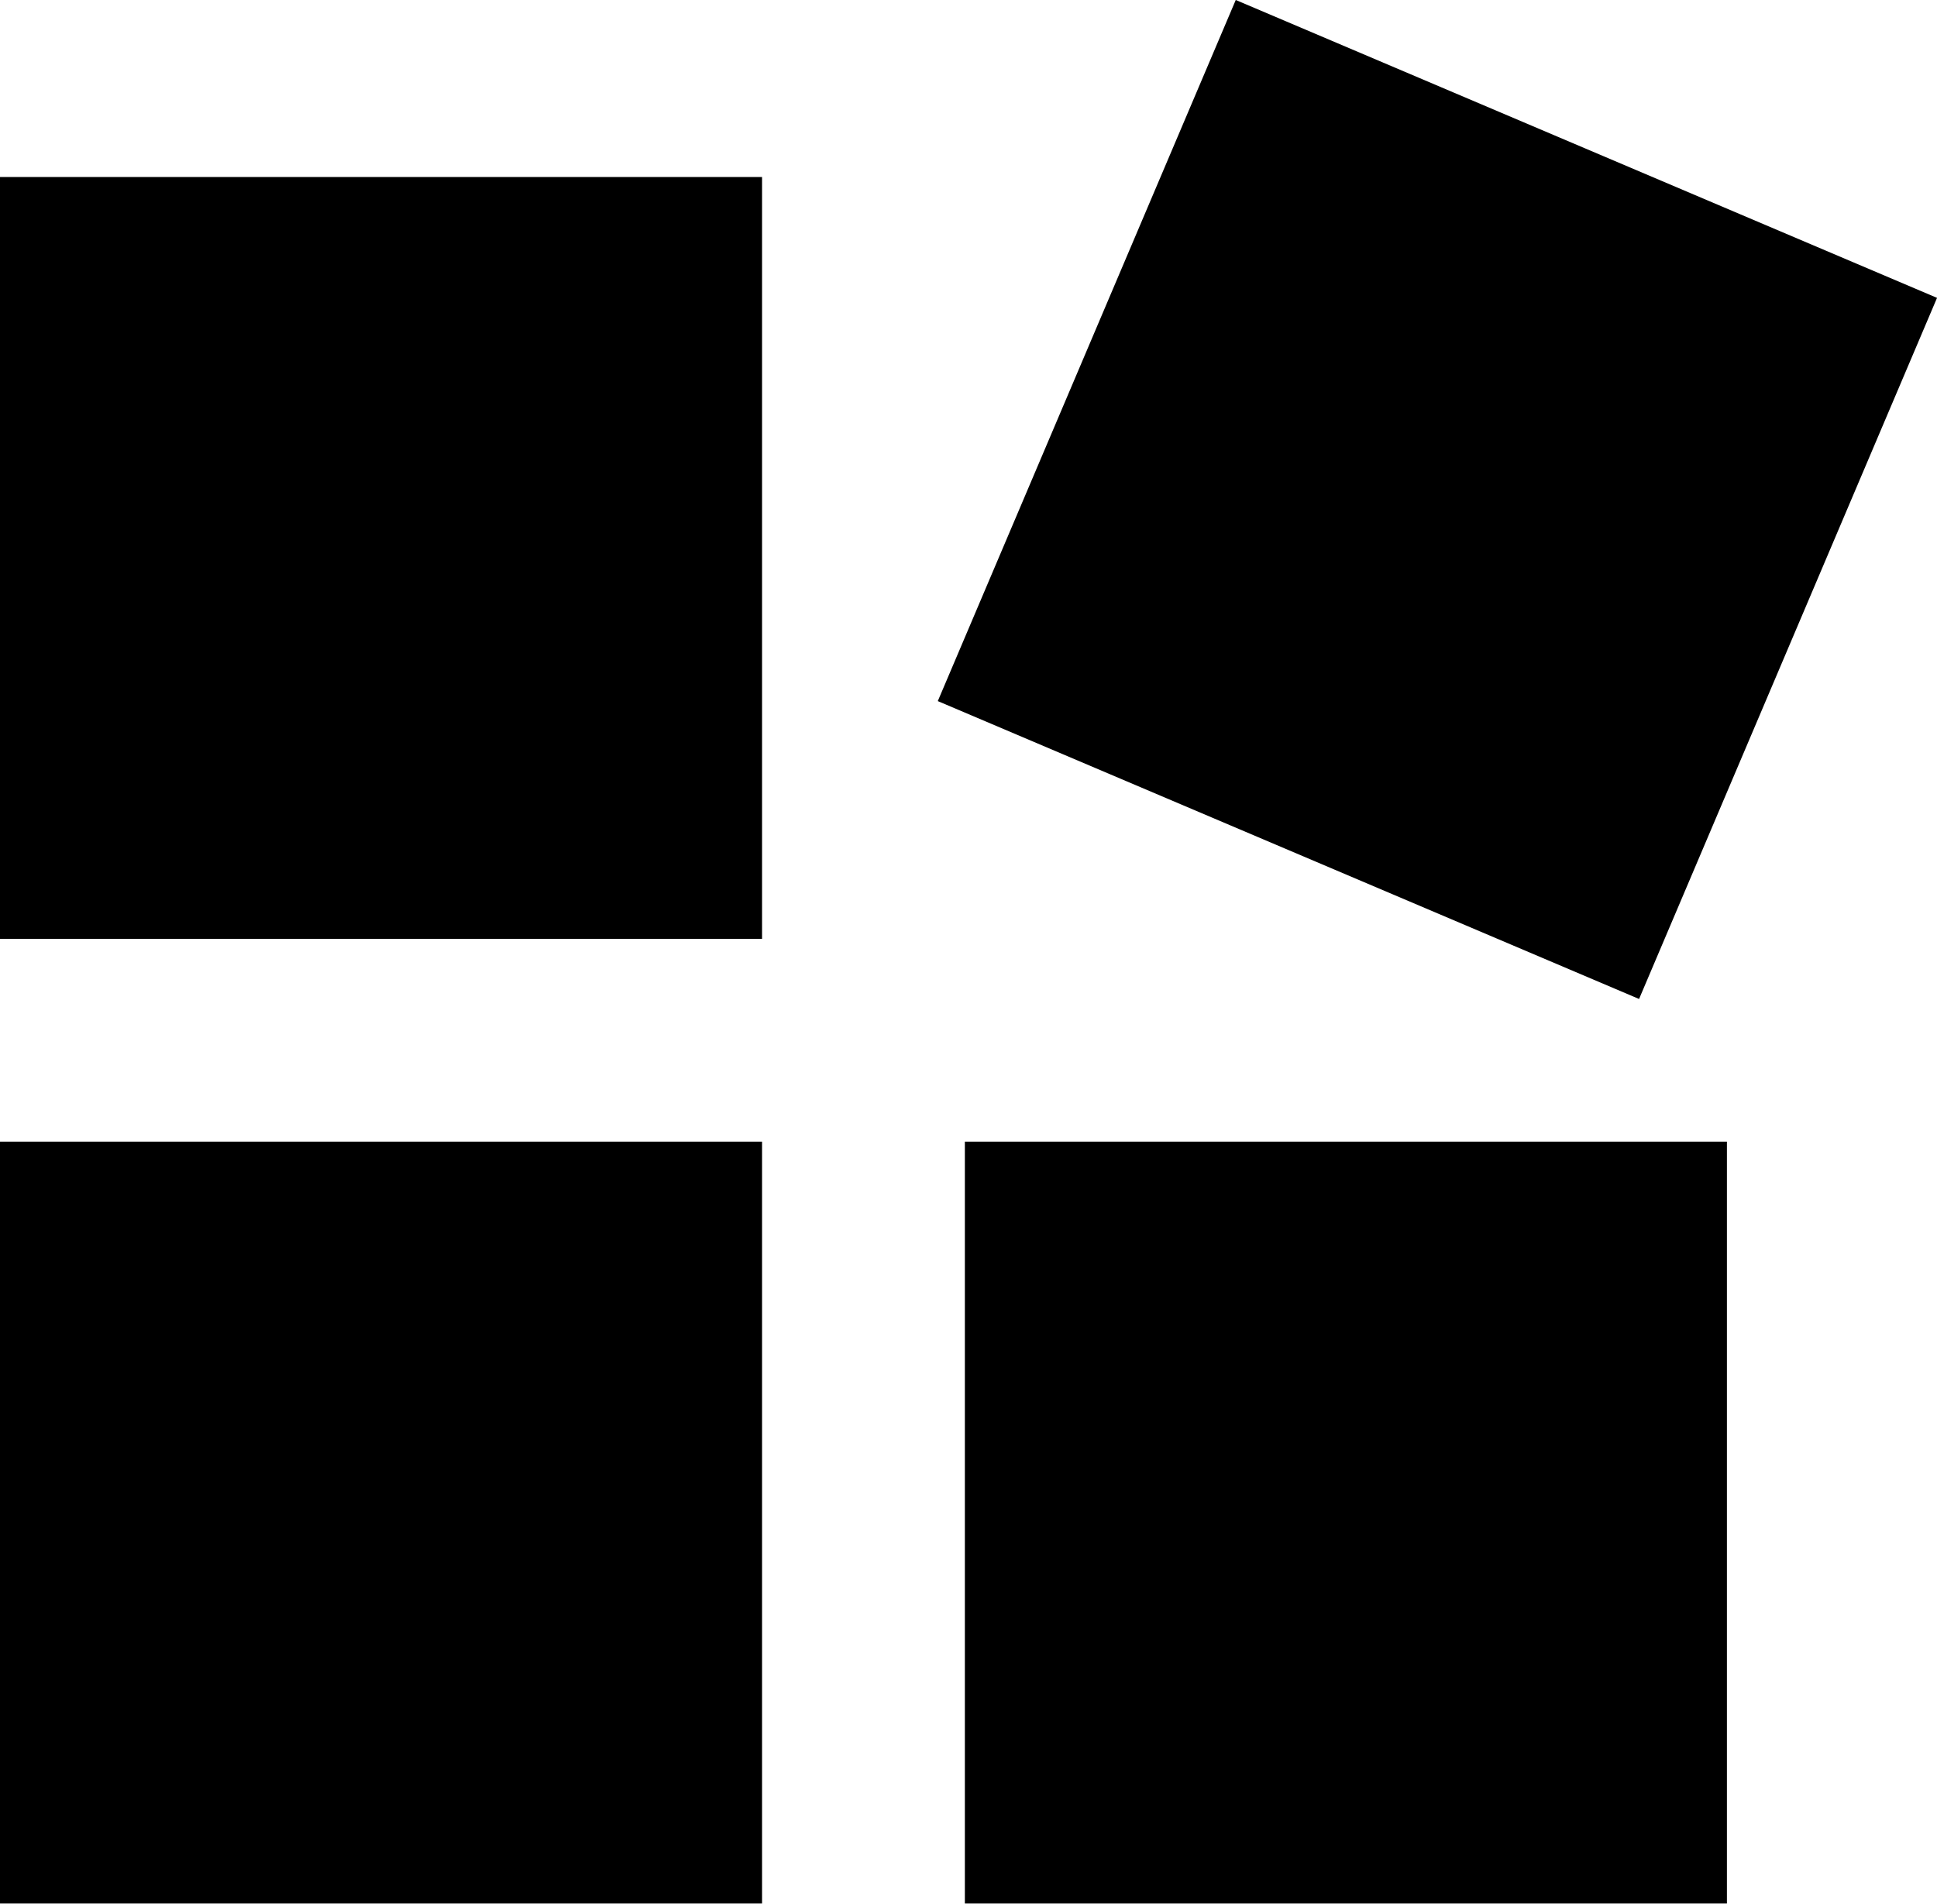
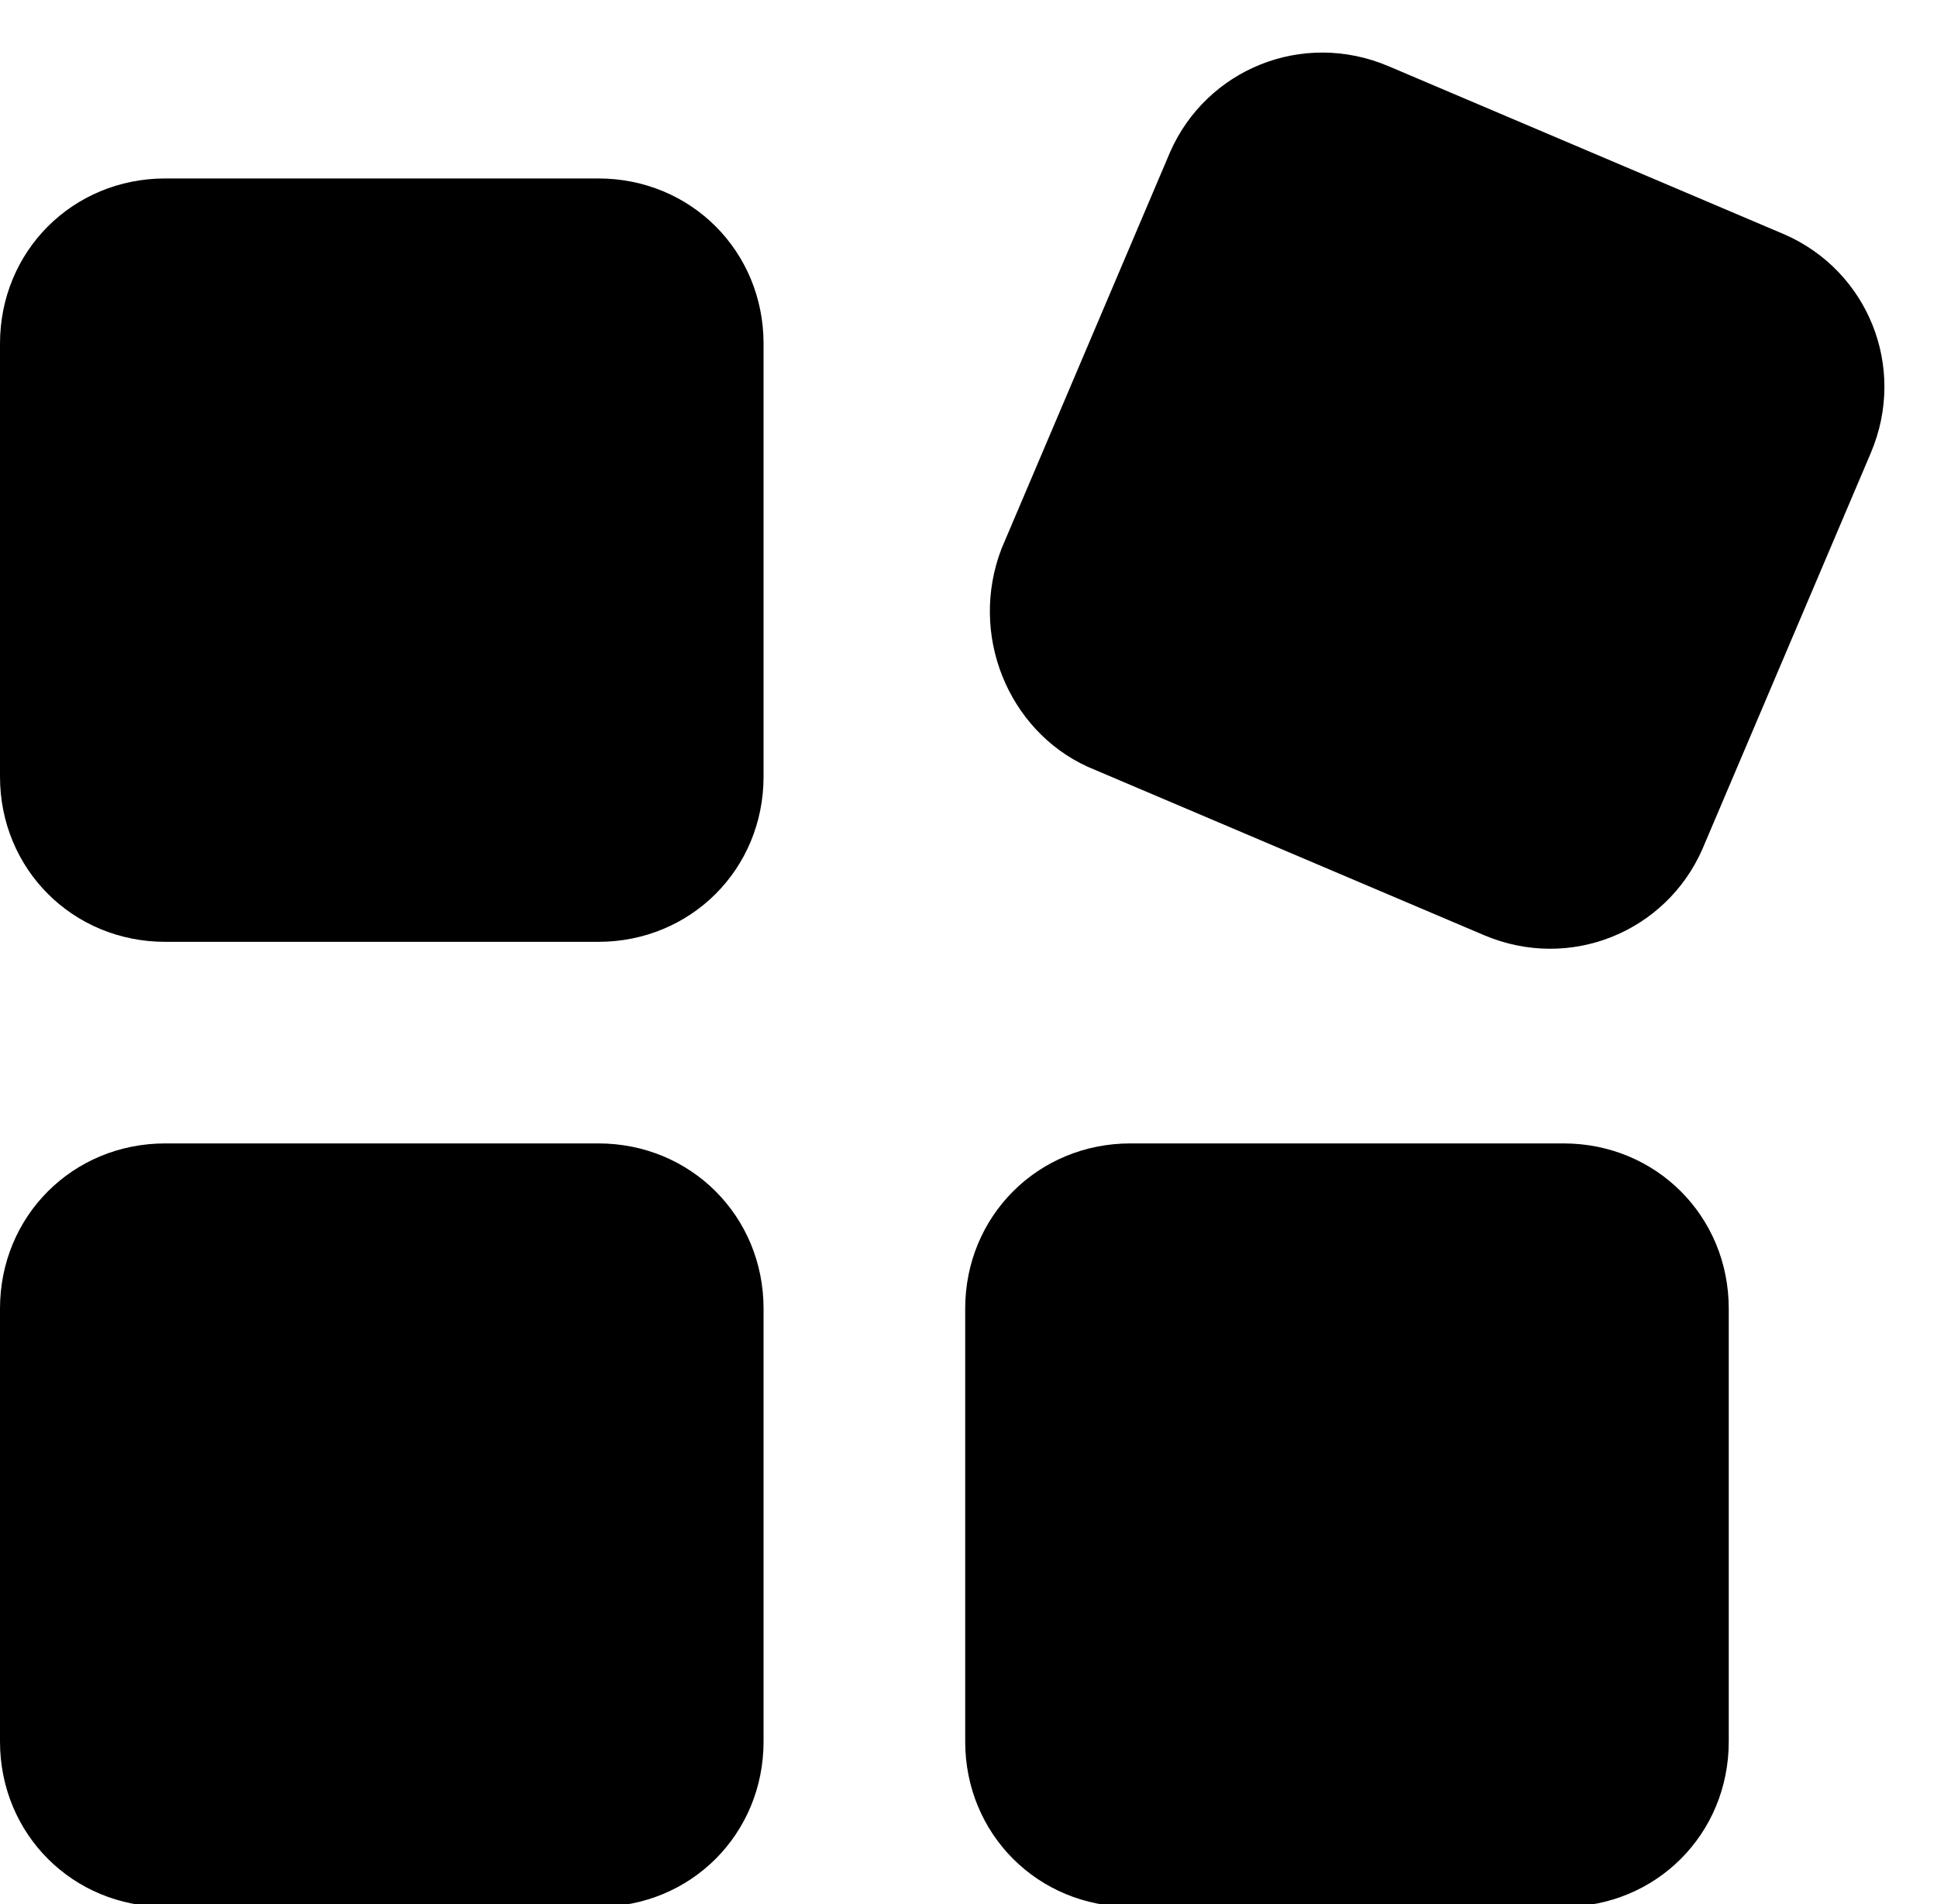
- <svg xmlns="http://www.w3.org/2000/svg" viewBox="0 0 58.64 57.64">
+ <svg xmlns="http://www.w3.org/2000/svg" version="1.1" x="0px" y="0px" viewBox="0 0 58.6 57.6">
  <g>
-     <rect x="29.21" y="34.57" width="23.07" height="23.07" />
-     <rect y="5.36" width="23.07" height="23.07" />
-     <rect y="34.57" width="23.07" height="23.07" />
-     <rect x="55.842" y="22.092" width="23.067" height="23.067" transform="translate(-13.7789 63.9864) rotate(-66.9807)" />
+     <path d="M34.2,34.6h13.1c2.8,0,5,2.2,5,5v13.1c0,2.8-2.2,5-5,5H34.2c-2.8,0-5-2.2-5-5V39.6C29.2,36.8,31.4,34.6,34.2,34.6z" />
+     <path d="M5,5.4h13.1c2.8,0,5,2.2,5,5v13.1c0,2.8-2.2,5-5,5H5c-2.8,0-5-2.2-5-5V10.4C0,7.6,2.2,5.4,5,5.4z" />
+     <path d="M5,34.6h13.1c2.8,0,5,2.2,5,5v13.1c0,2.8-2.2,5-5,5H5c-2.8,0-5-2.2-5-5V39.6C0,36.8,2.2,34.6,5,34.6z" />
+     <path d="M30.3,16.6l5.1-12c1.1-2.5,4-3.7,6.6-2.6l12,5.1c2.5,1.1,3.7,4,2.6,6.6l-5.1,12c-1.1,2.5-4,3.7-6.6,2.6l-12-5.1 C30.5,22.1,29.3,19.2,30.3,16.6z" />
  </g>
</svg>
